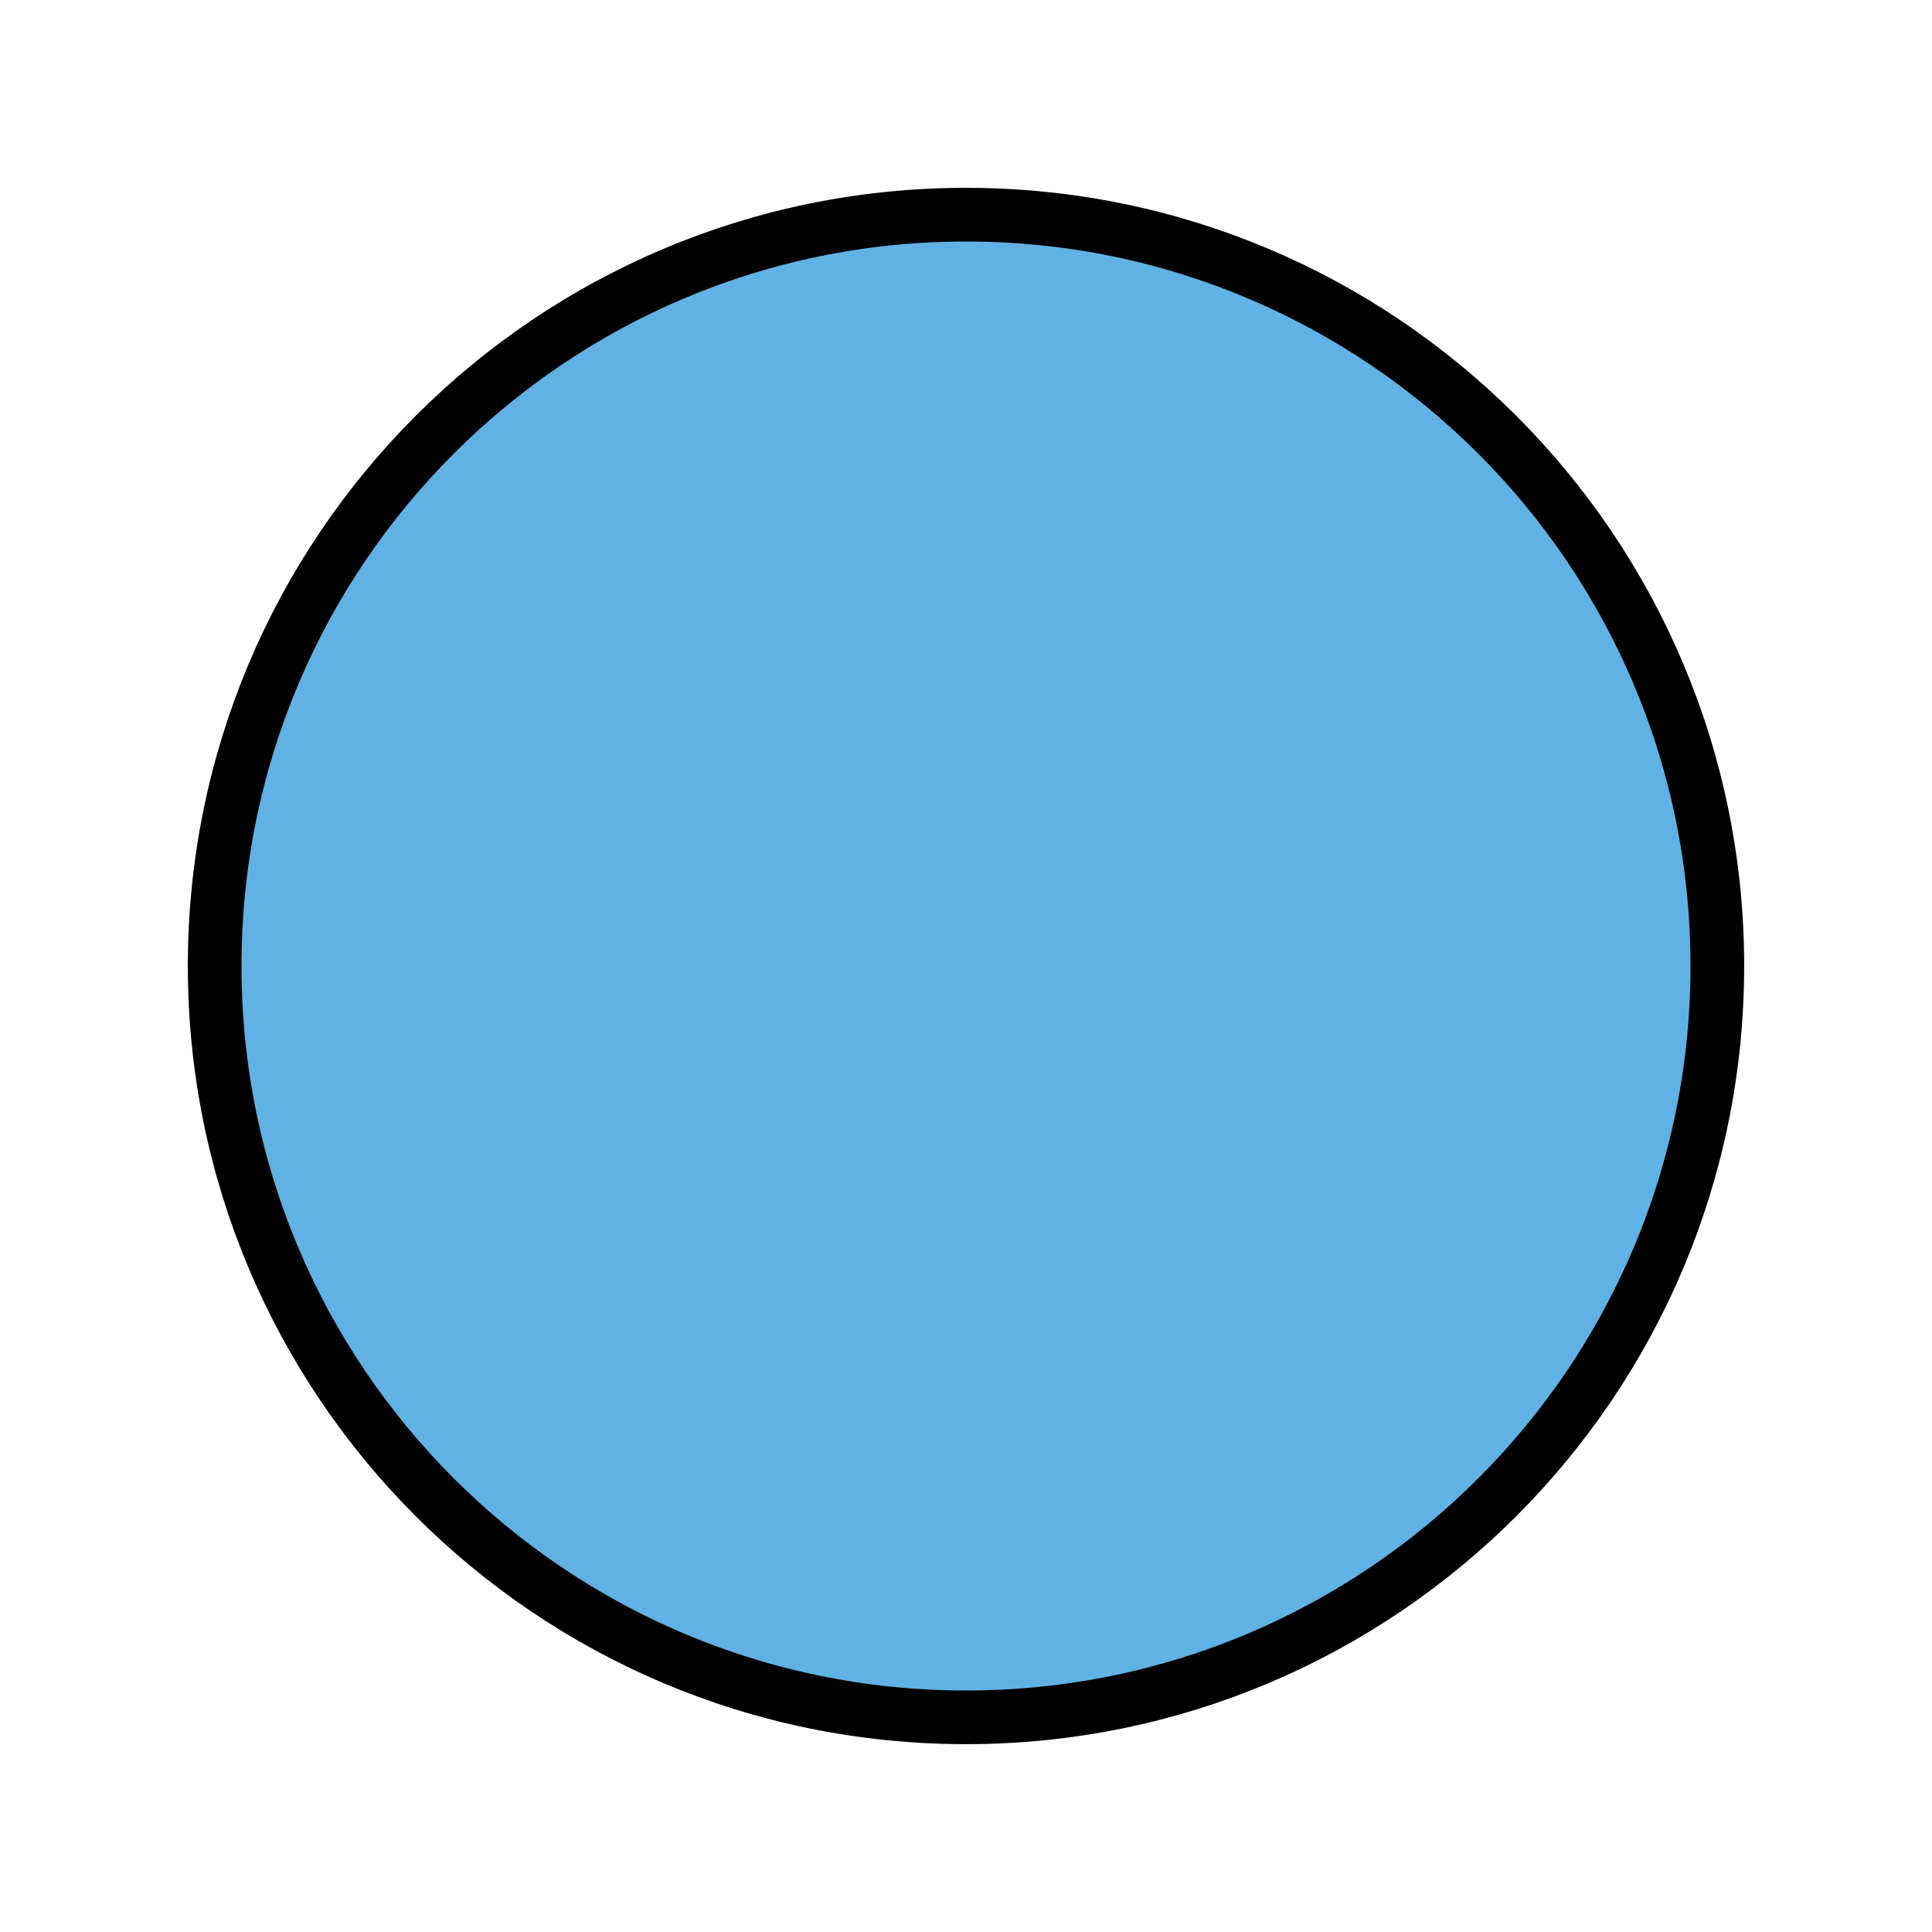
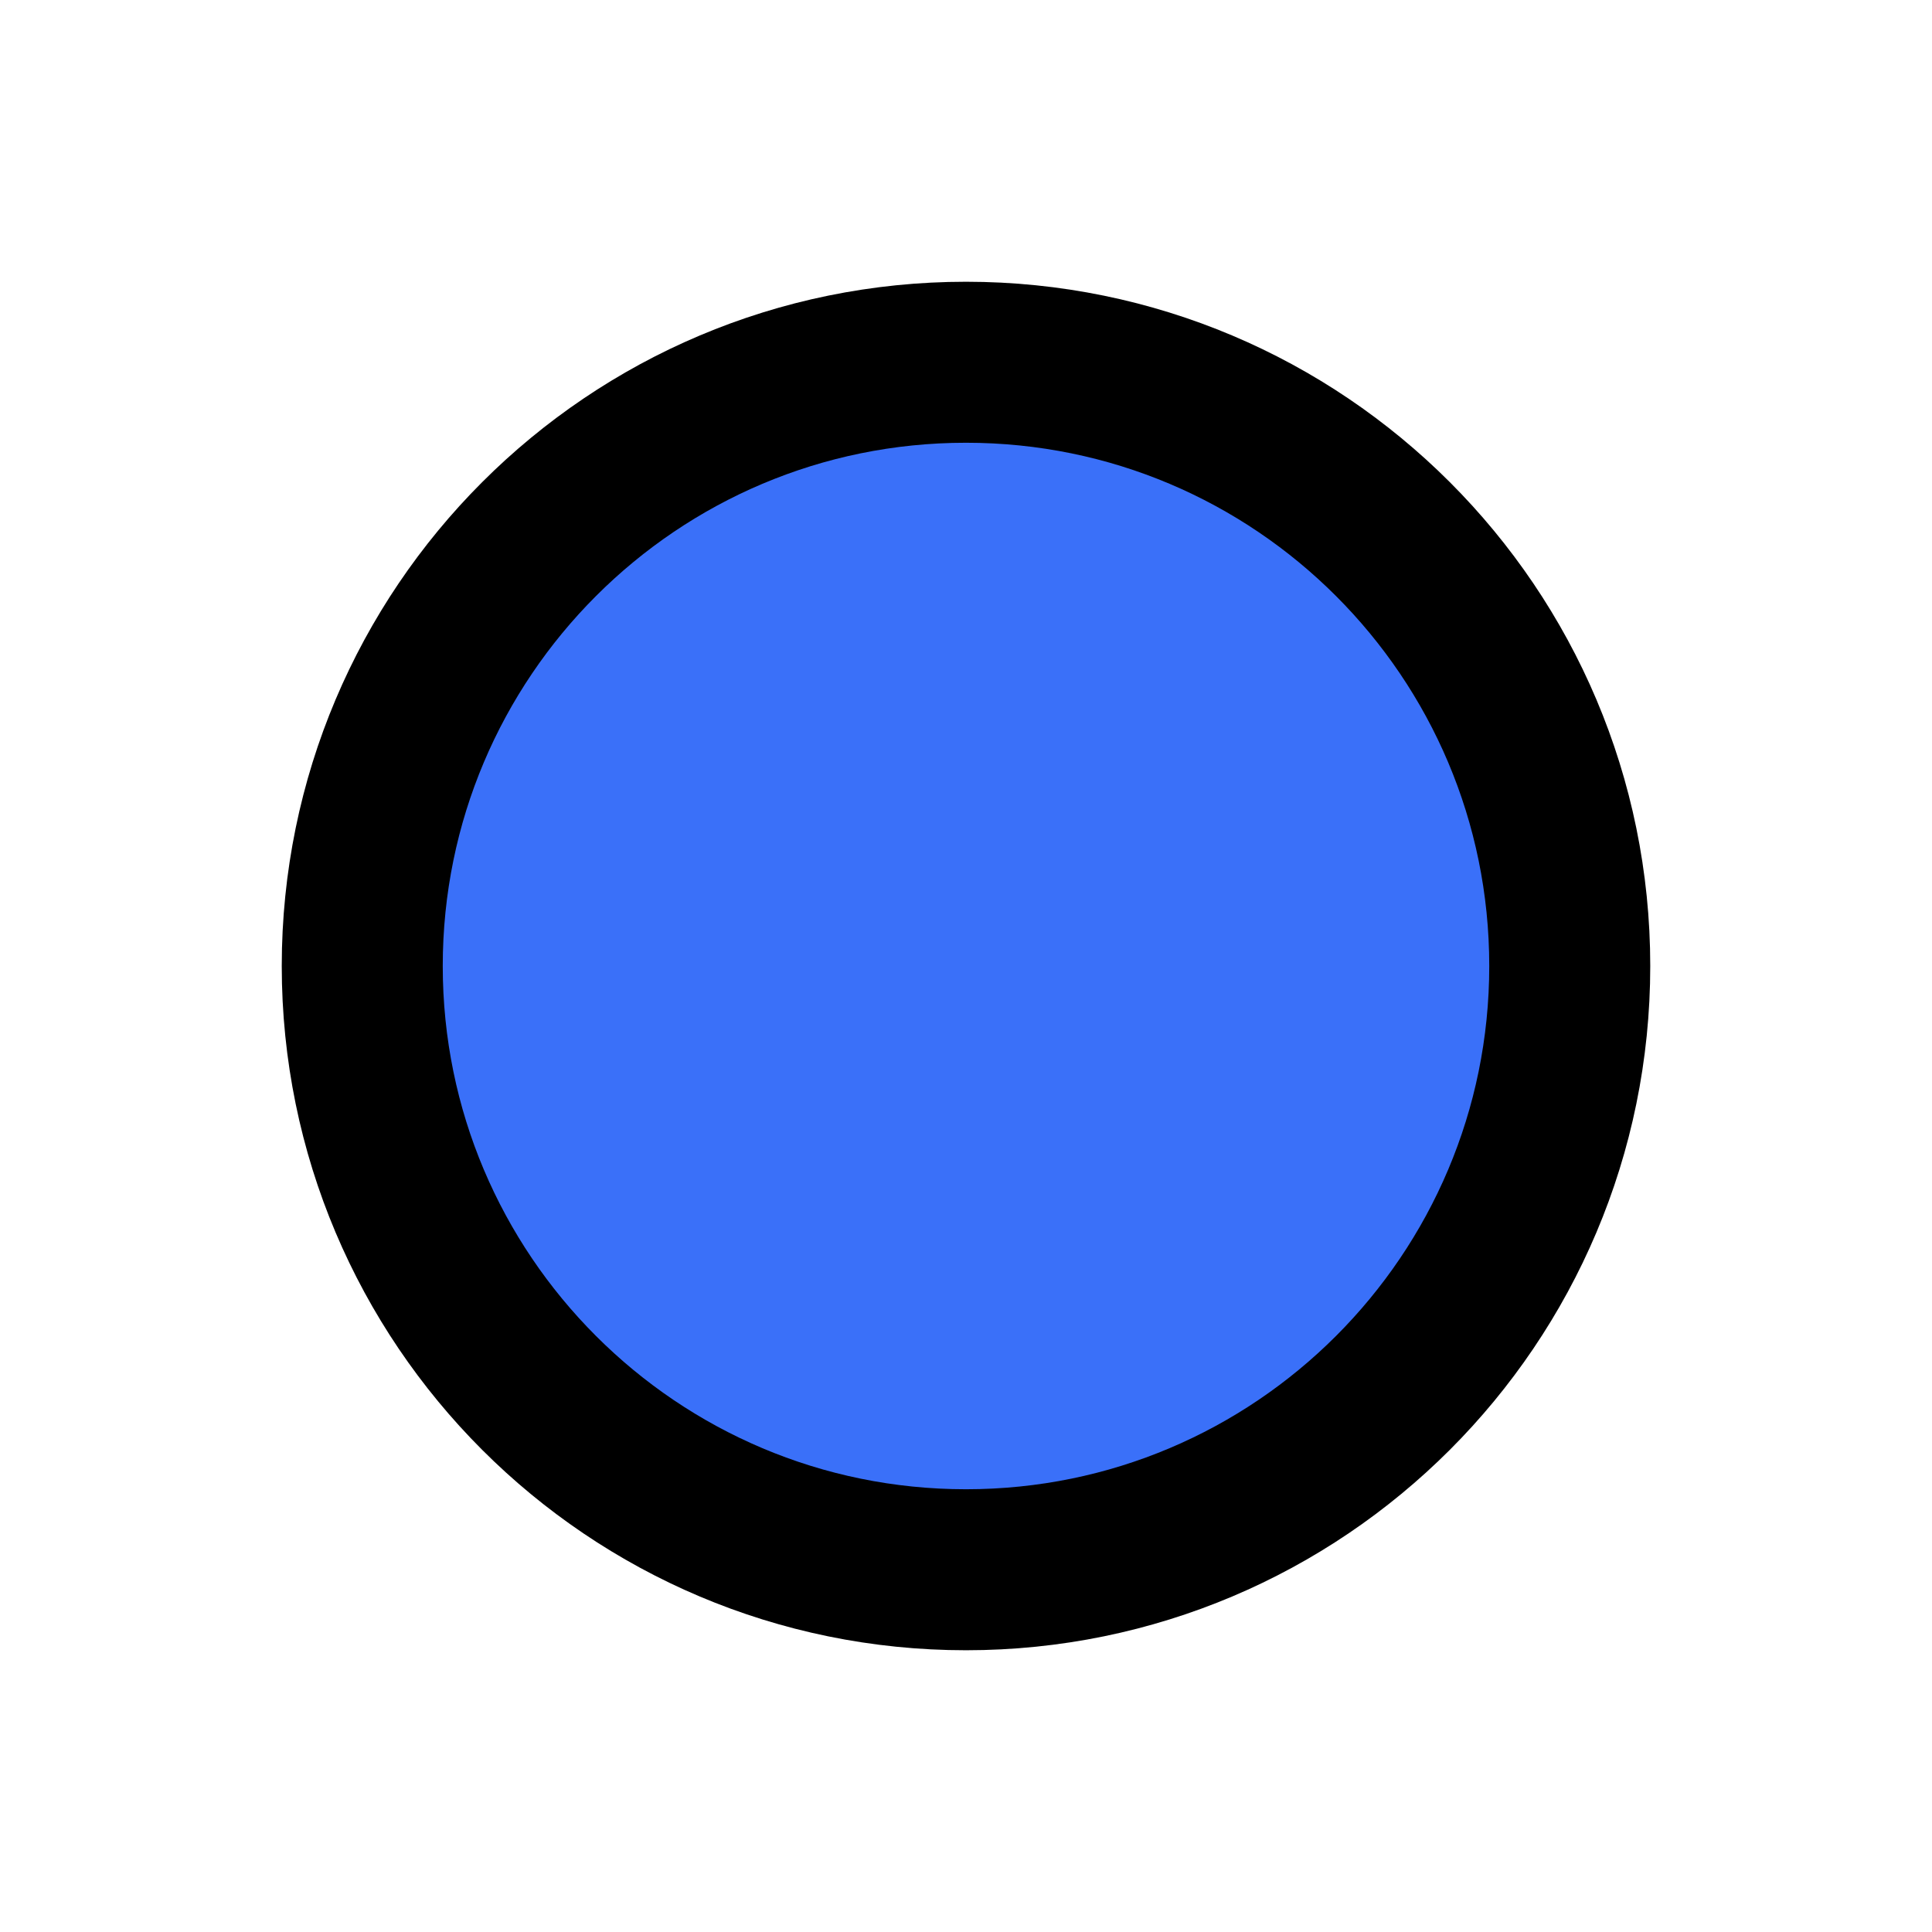
- <svg xmlns="http://www.w3.org/2000/svg" width="72px" height="72px" viewBox="0 0 72 72" id="emoji">
-   <g id="color">
-     <circle cx="36" cy="36" r="28" fill="#61b2e4" />
-   </g>
-   <g id="line">
-     <circle cx="36" cy="36" r="28" fill="none" stroke="#000" stroke-linejoin="round" stroke-width="2" />
-   </g>
+ <svg xmlns="http://www.w3.org/2000/svg" version="1.1" id="Layer_1" x="0px" y="0px" viewBox="0 0 48 48" style="enable-background:new 0 0 48 48;" xml:space="preserve">
+   <style type="text/css">
+ 		.st0 {
+ 			fill: #3A70F9;
+ 		}
+ 
+ 		.st1 {
+ 			fill: none;
+ 			stroke: #000000;
+ 			stroke-width: 4;
+ 			stroke-miterlimit: 10;
+ 		}
+ 	</style>
+   <circle class="st0" cx="24" cy="24" r="15" />
+   <circle class="st1" cx="24" cy="24" r="15" />
</svg>
